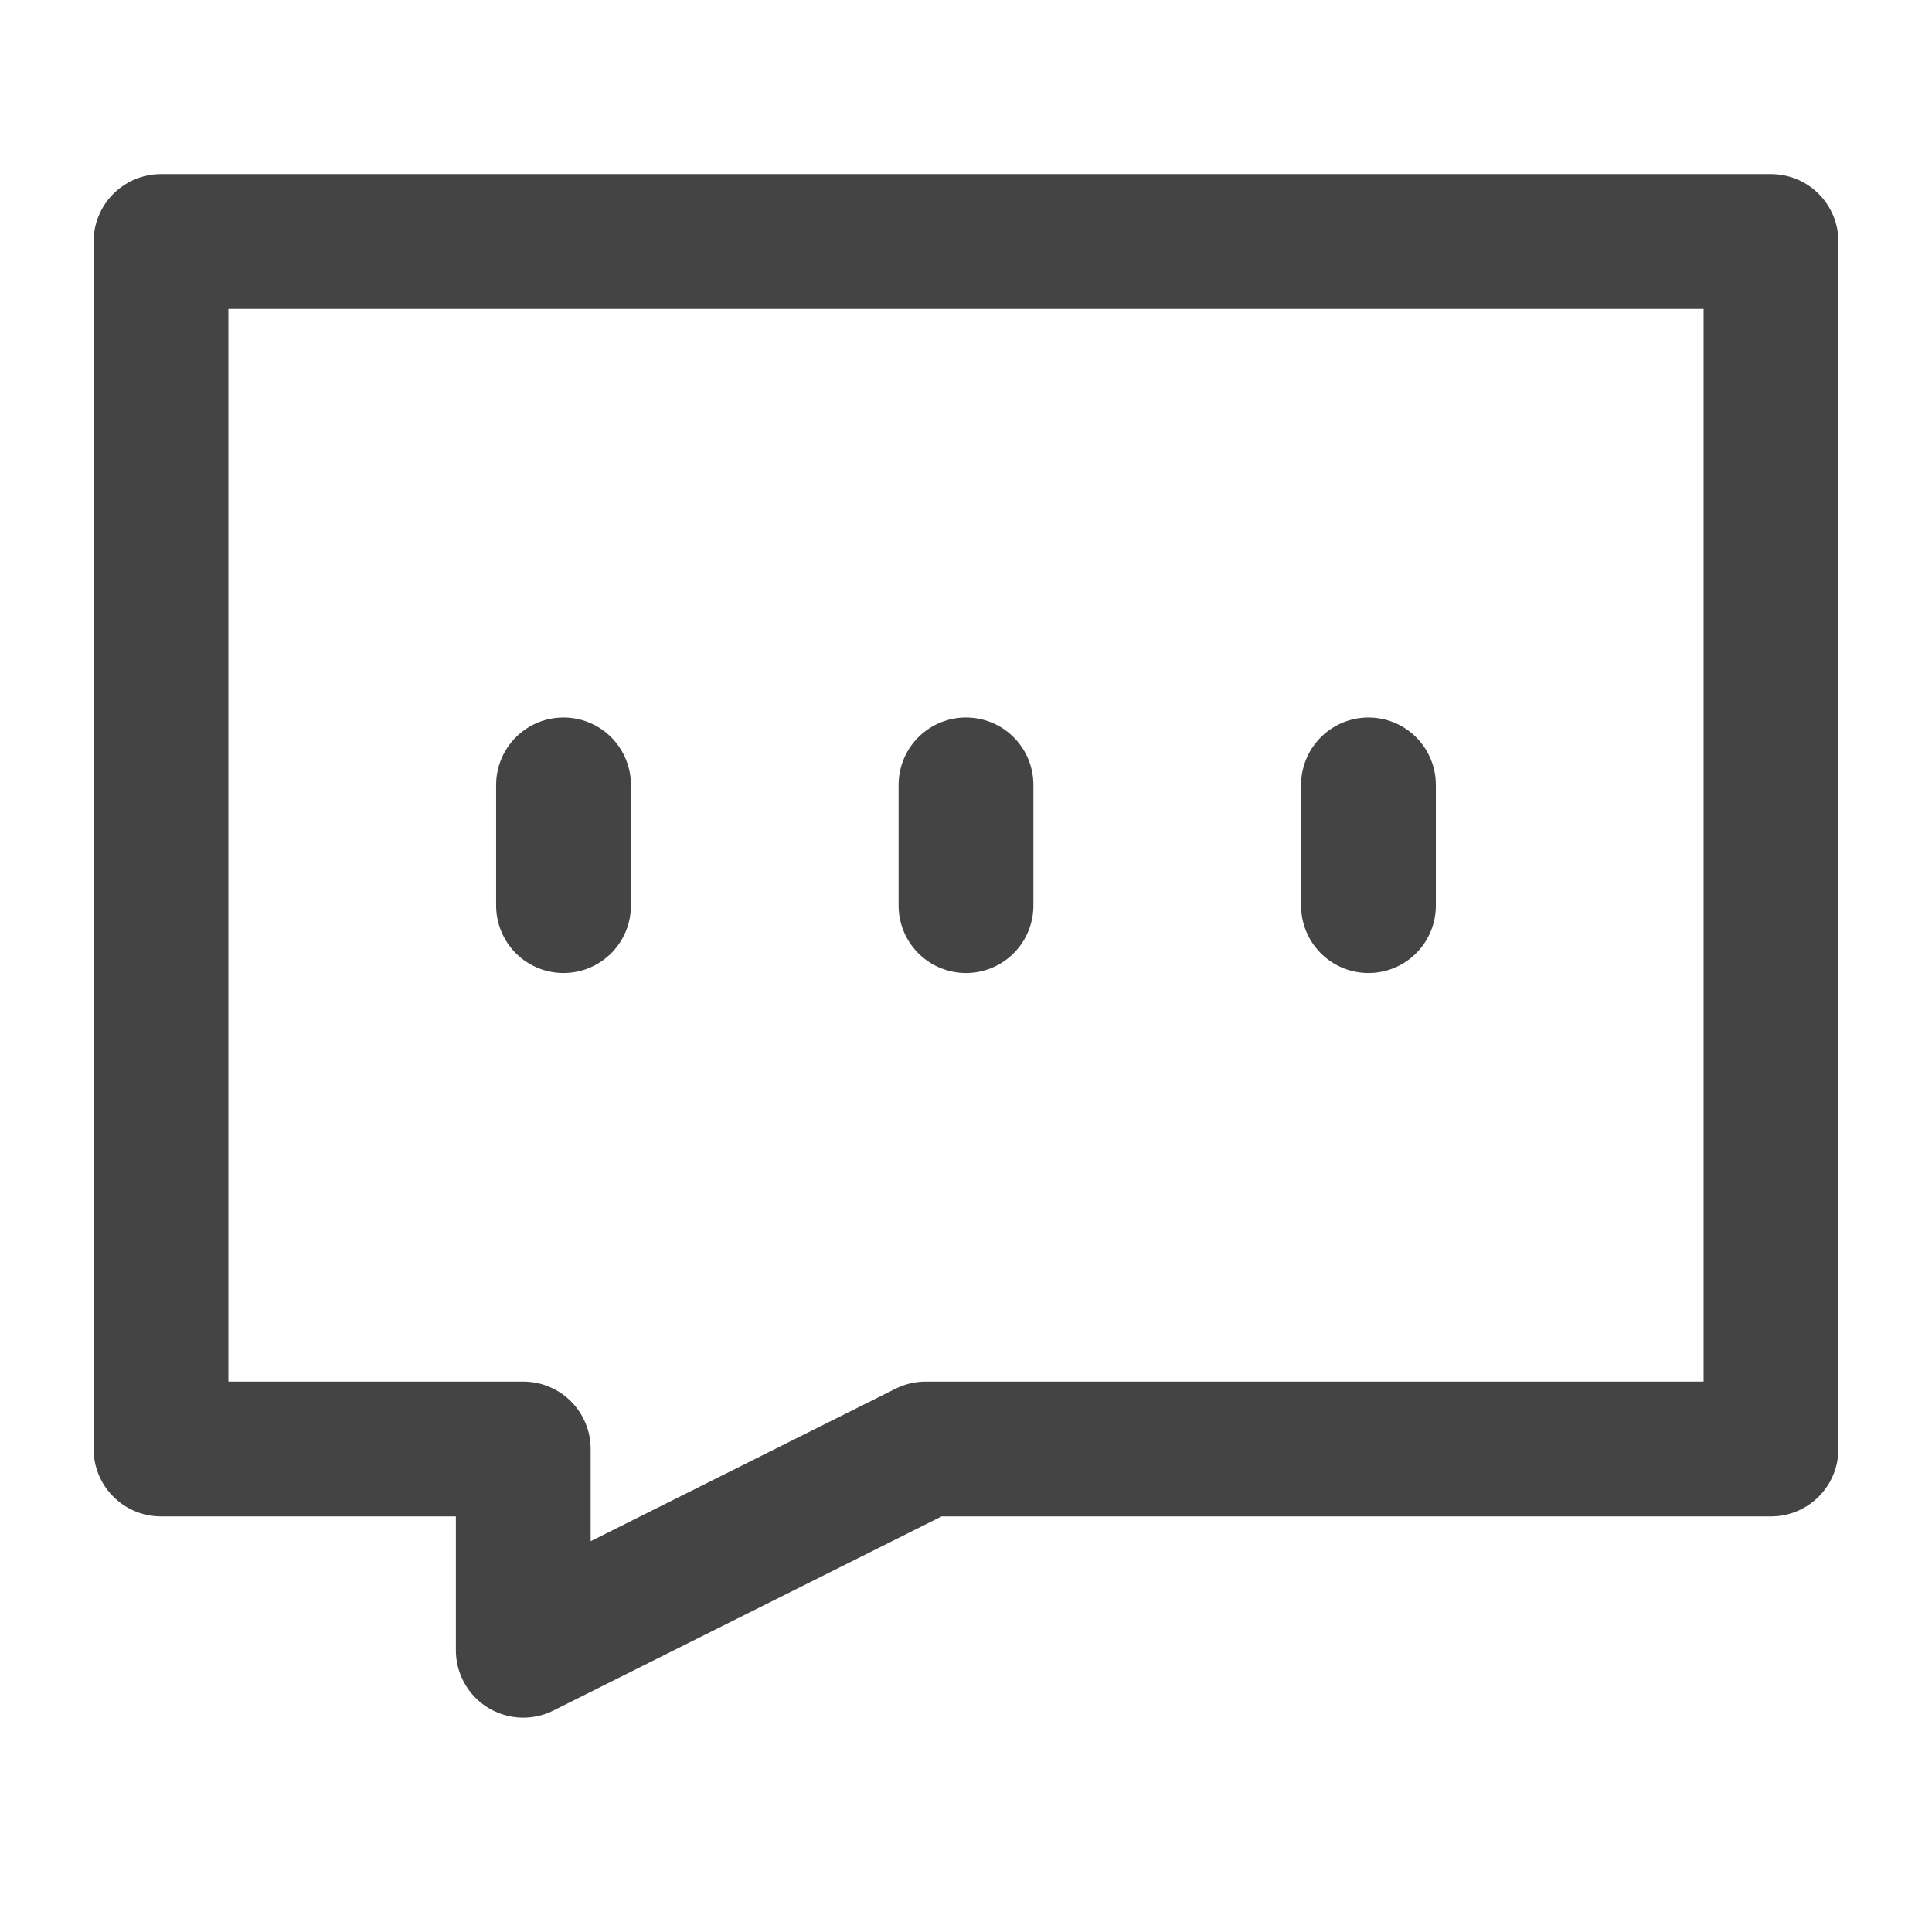
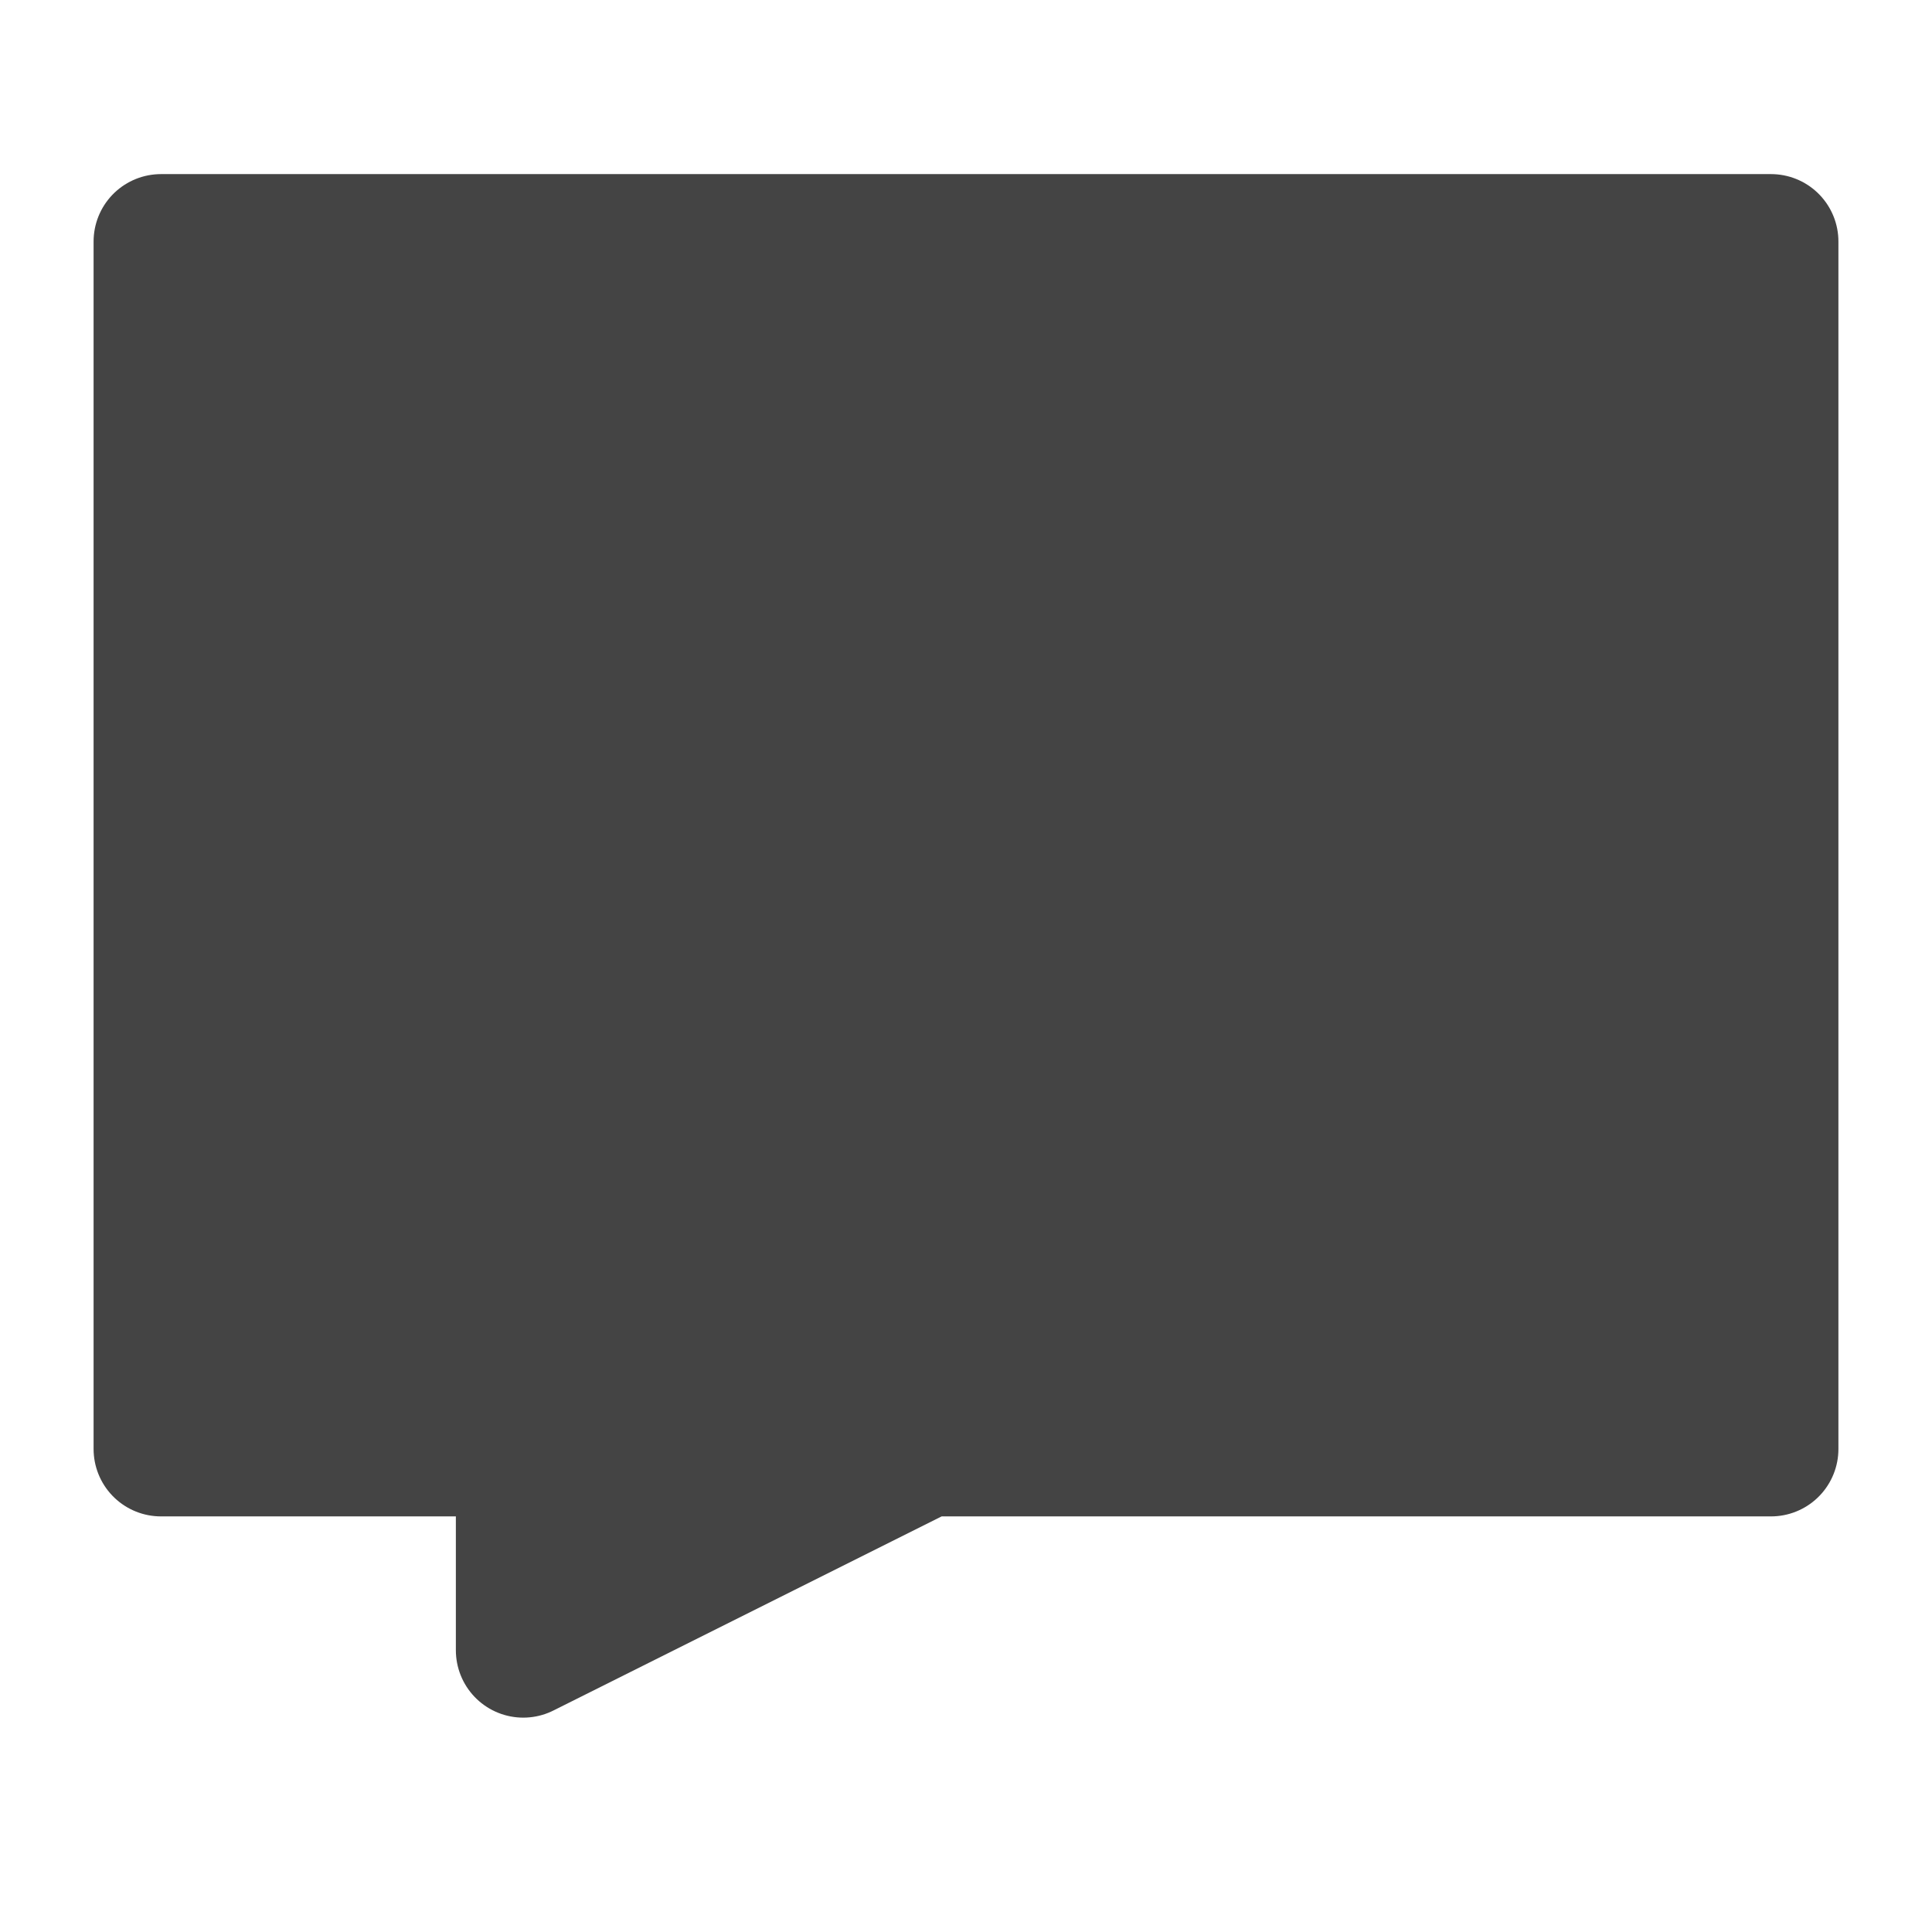
- <svg xmlns="http://www.w3.org/2000/svg" width="43" height="43" viewBox="0 0 43 43" fill="none">
+ <svg xmlns="http://www.w3.org/2000/svg" width="43" height="43" viewBox="0 0 43 43" fill="#444444">
  <path d="M12.542 17.469V20.156M21.5 17.469V20.156M30.458 17.469V20.156M39.417 5.375H3.583V32.25H11.646V36.729L20.604 32.25H39.417V5.375Z" stroke="#444444" stroke-width="3" stroke-linecap="round" stroke-linejoin="round" />
</svg>
